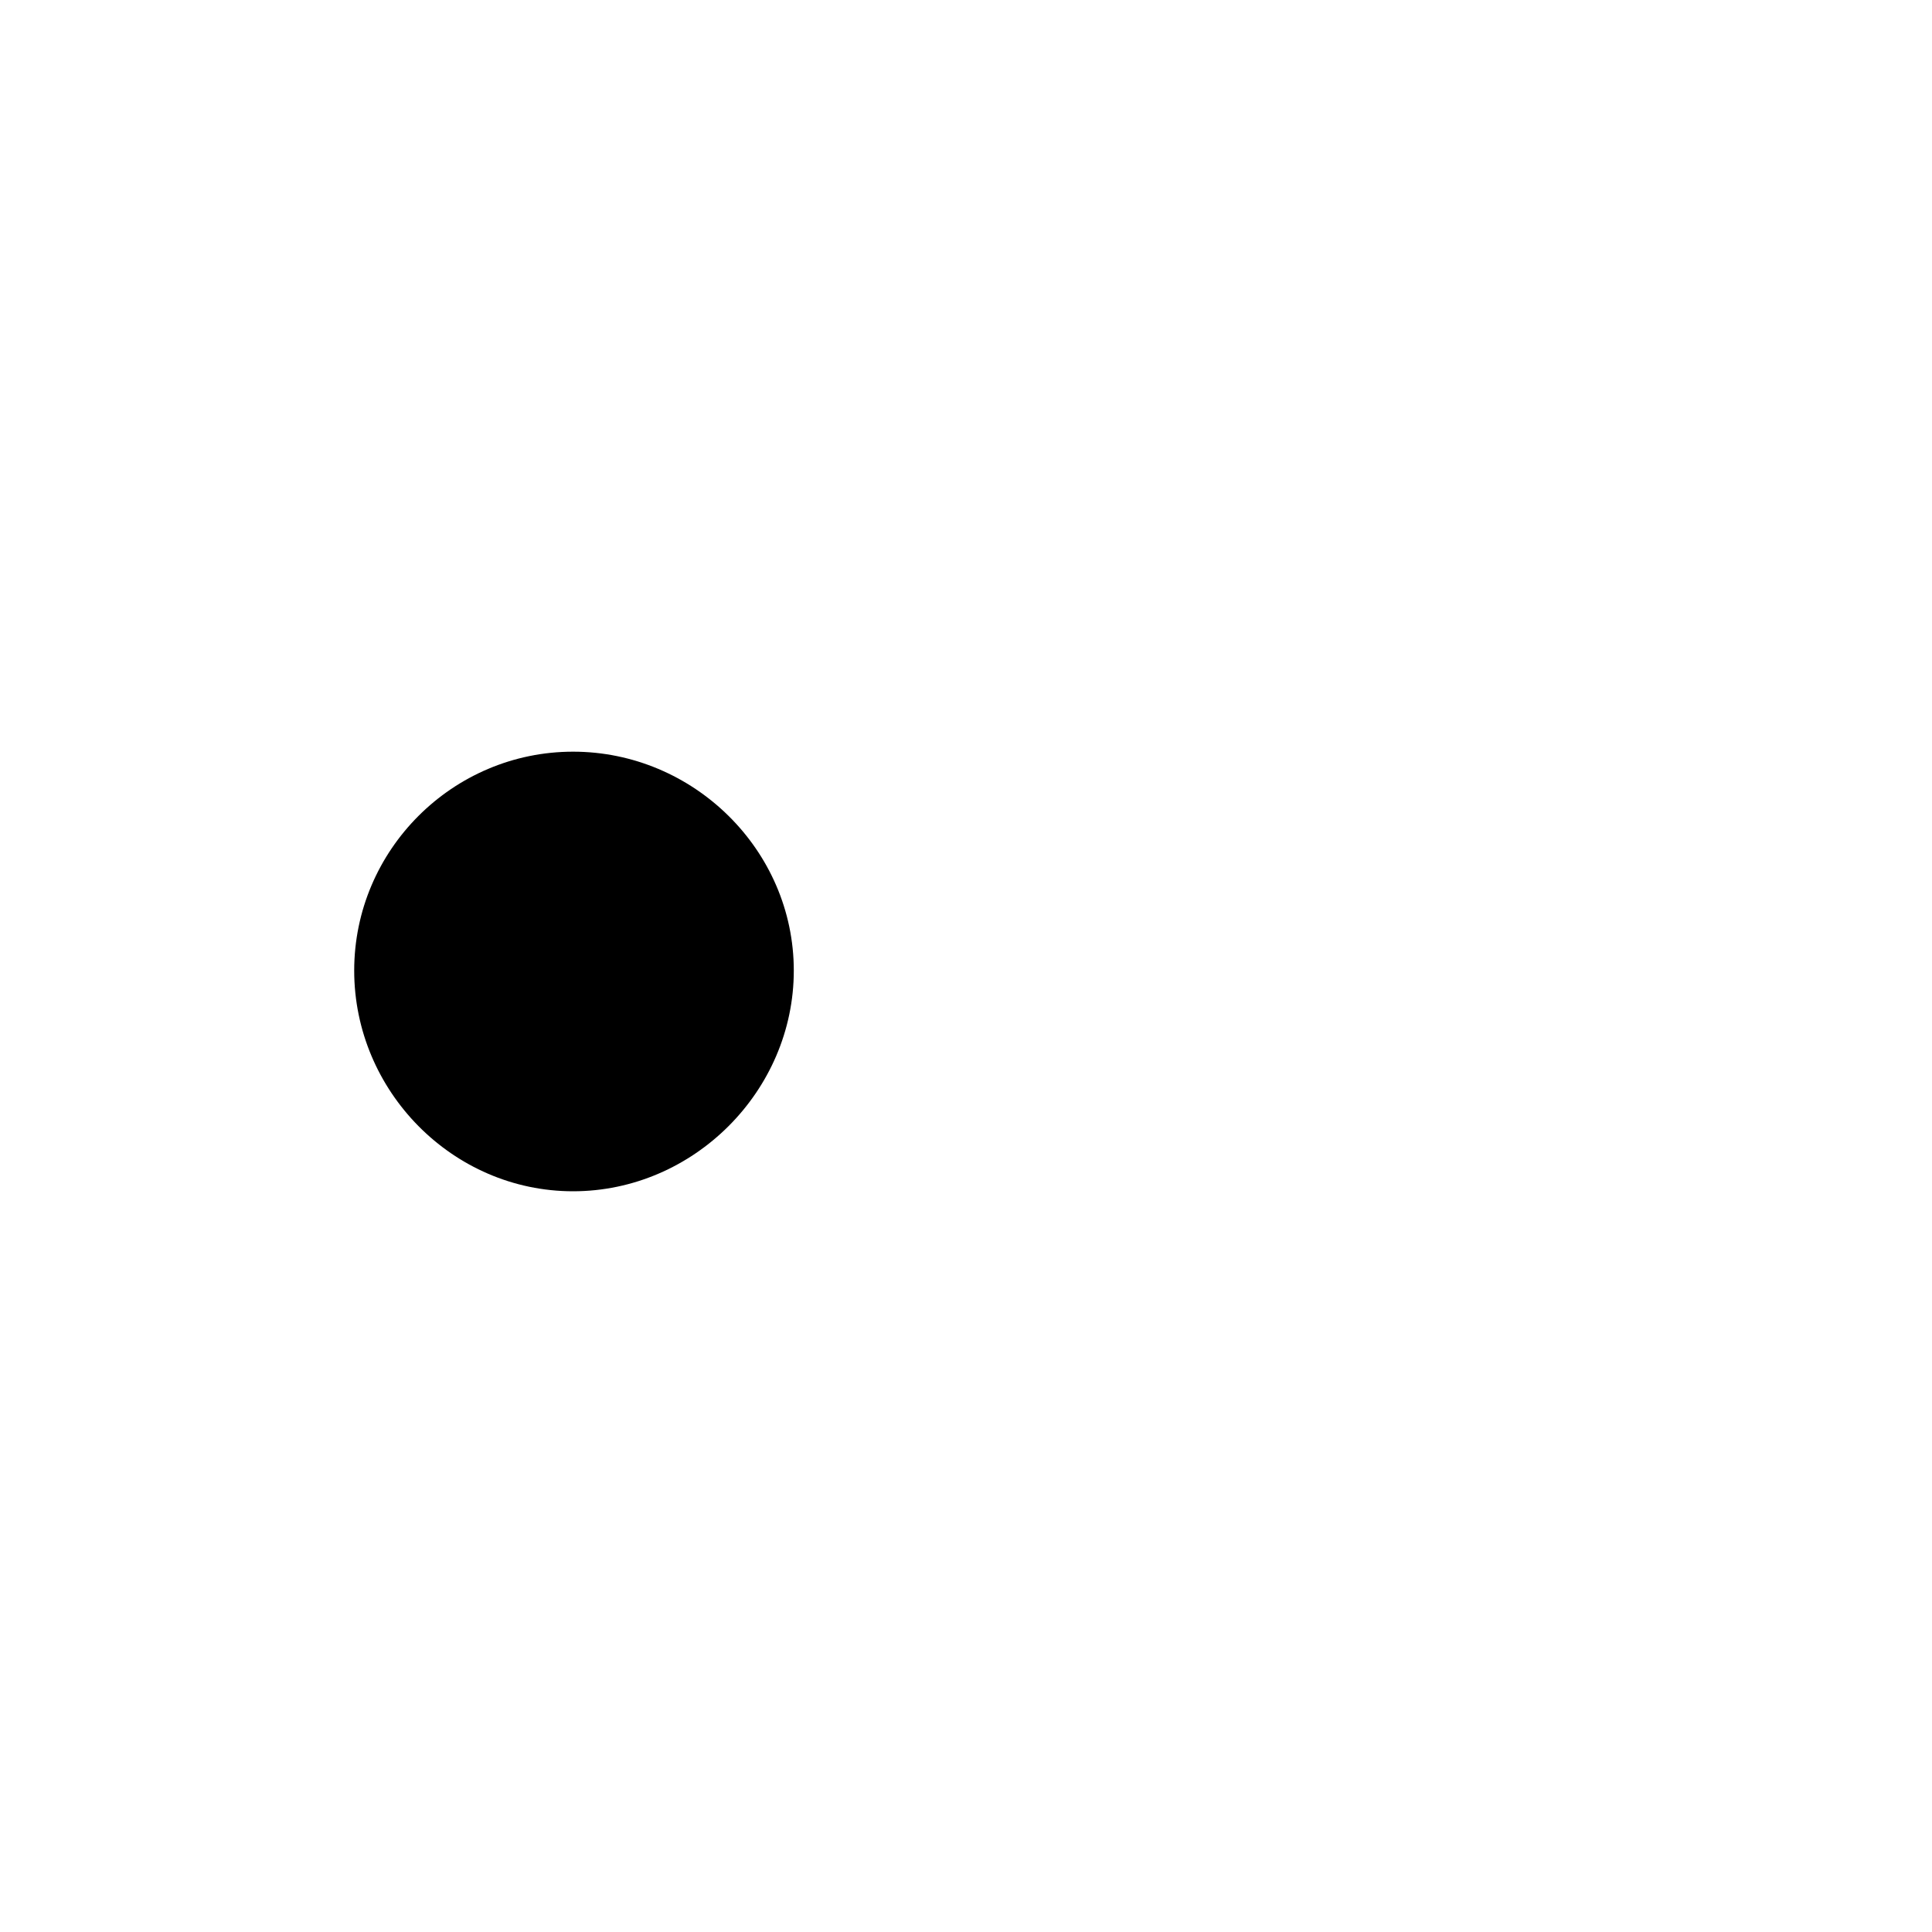
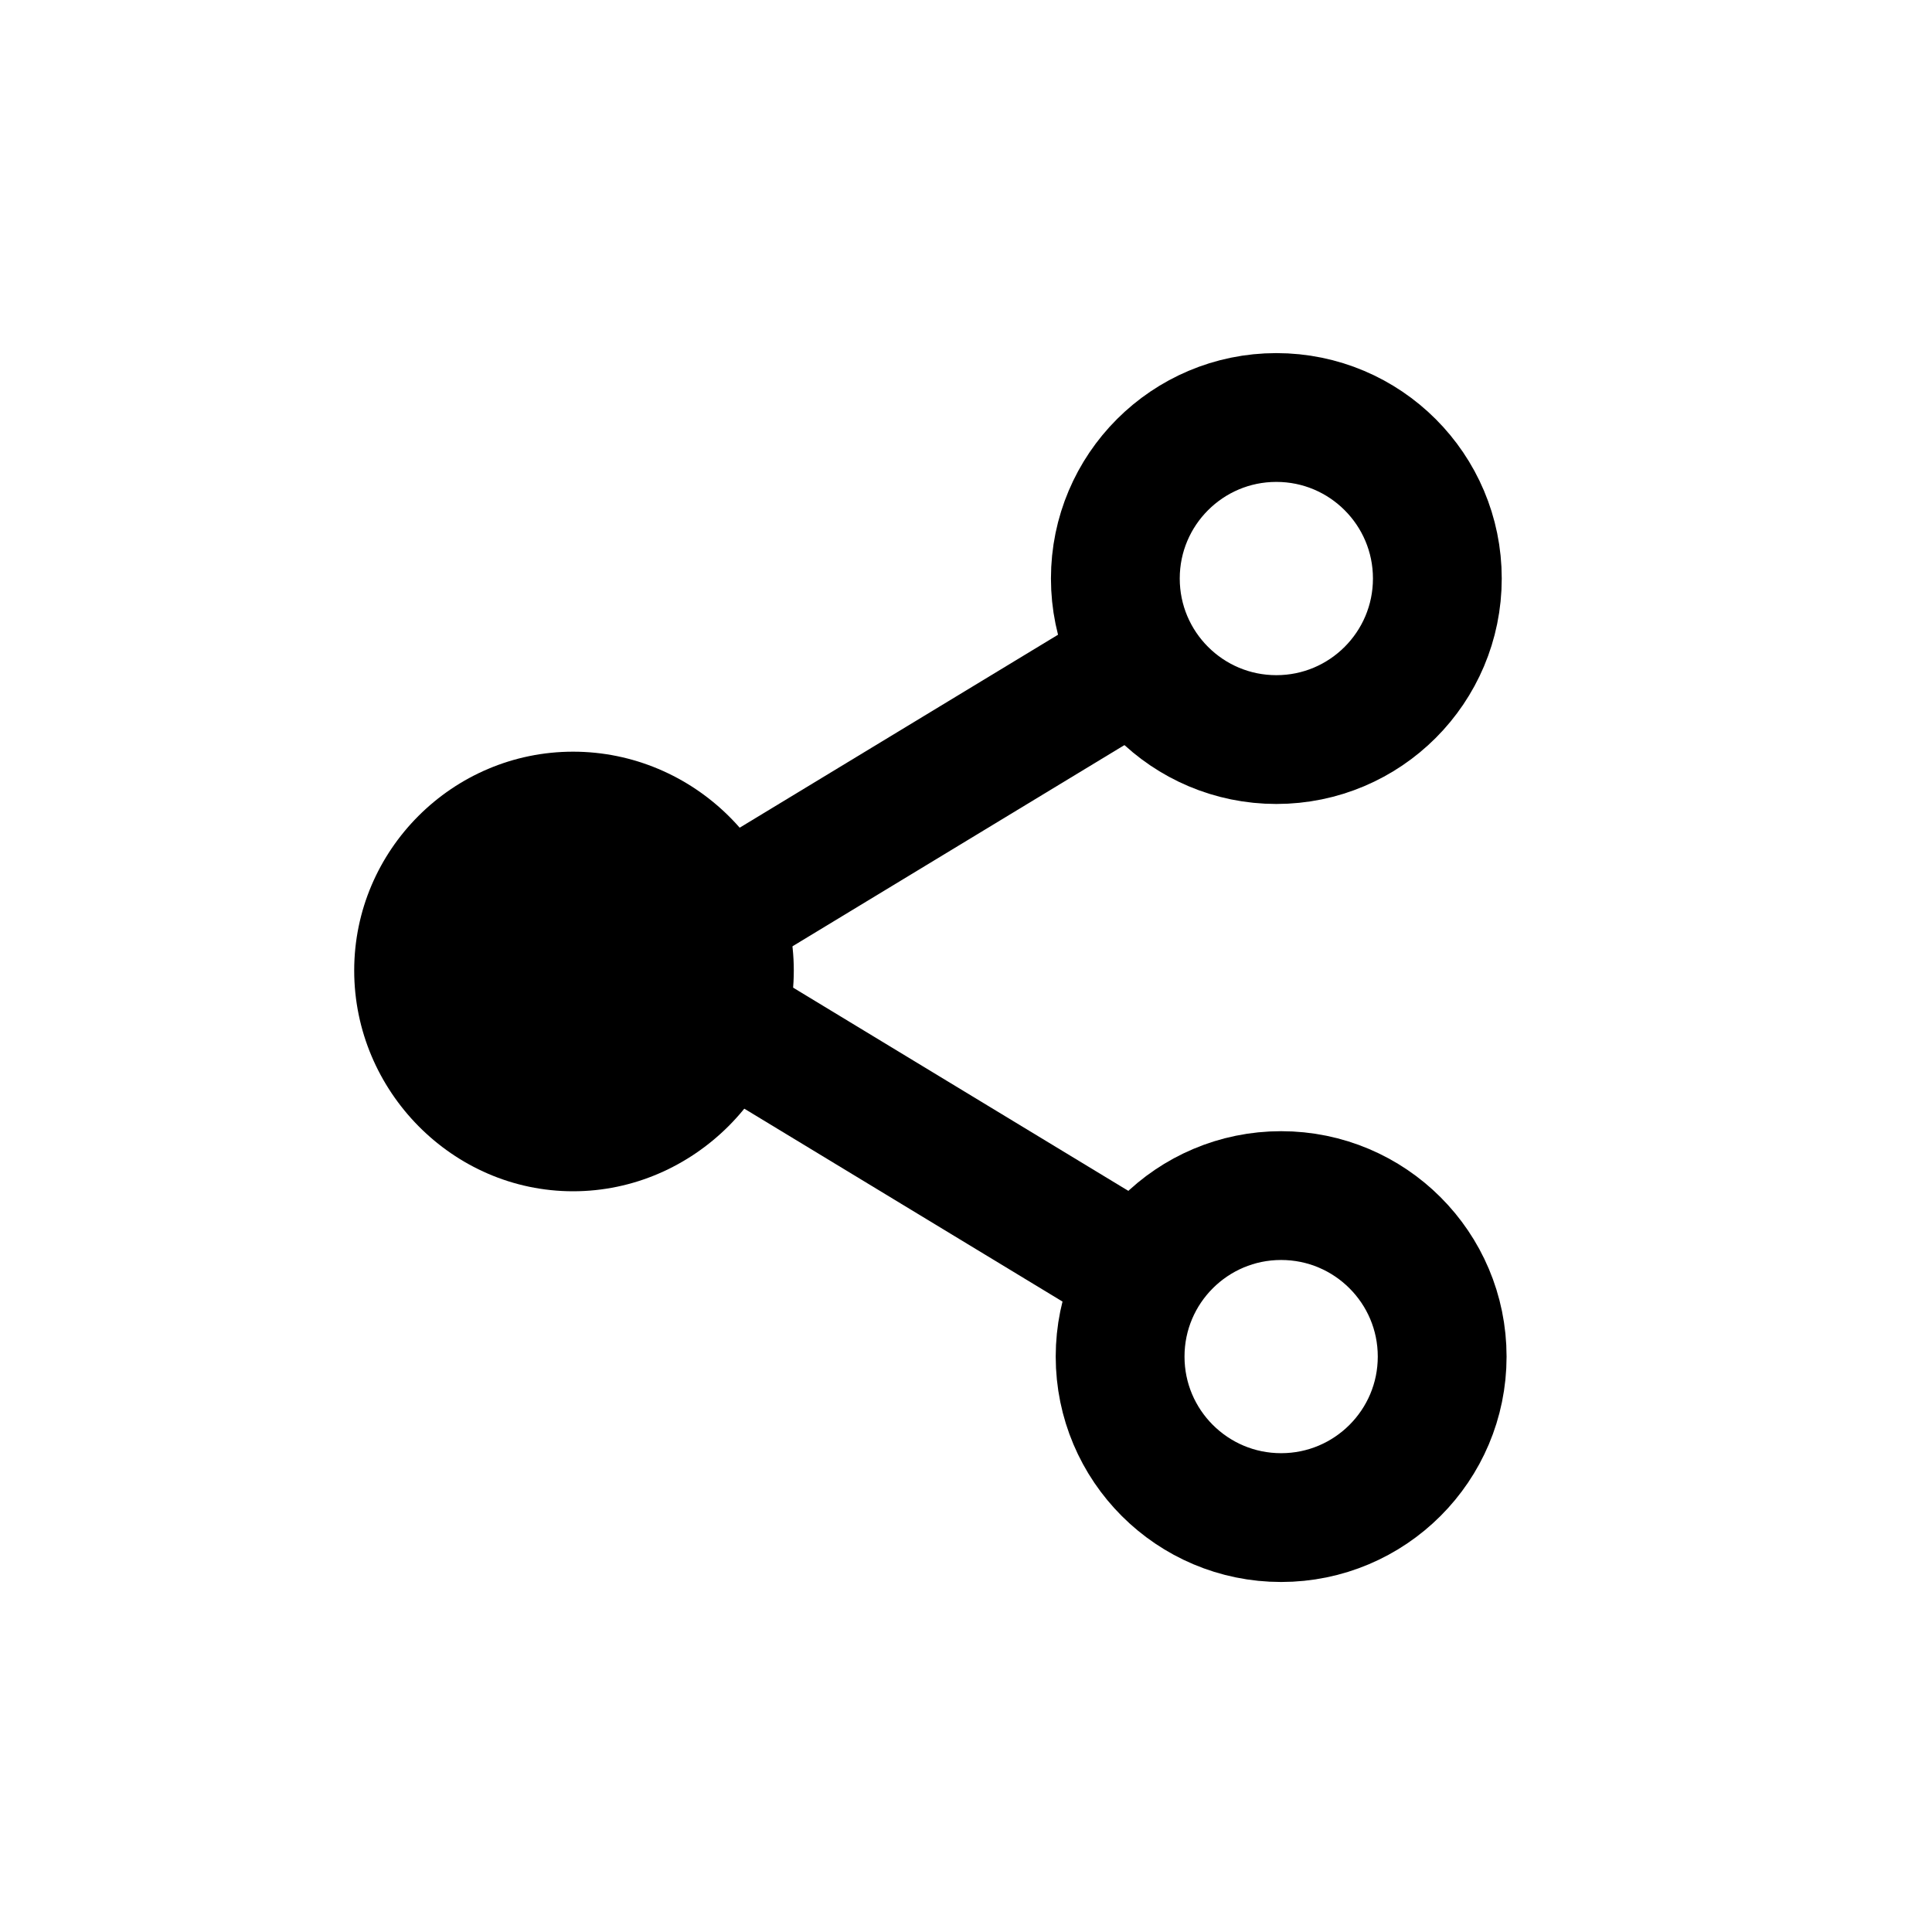
<svg xmlns="http://www.w3.org/2000/svg" width="30" height="30" id="svg2985" version="1.1">
  <defs id="defs2987" />
-   <g id="layer1" transform="translate(0,-1022.362)">
-     <path style="color:#000000;stroke-width:2;-inkscape-font-specification:Sans" d="M 8.899,1034.034 C 7.028,1034.034 5.5,1035.562 5.5,1037.433 5.5,1039.303 7.028,1040.86 8.899,1040.86 10.769,1040.86 12.326,1039.303 12.326,1037.433 12.326,1035.562 10.769,1034.034 8.899,1034.034 z" id="path3814" />
-     <path style="fill:none" d="M 17.685,1032.626 9.852,1037.374 17.74,1042.156" id="path3817" />
-     <path style="fill:none" d="M 22.319,1031.346 C 22.319,1032.727 21.2,1033.846 19.819,1033.846 18.438,1033.846 17.319,1032.727 17.319,1031.346 17.319,1029.965 18.438,1028.845 19.819,1028.845 21.2,1028.845 22.319,1029.965 22.319,1031.346 z" id="path4179" />
-     <path style="fill:none" d="M 22.394,1043.427 C 22.394,1044.808 21.274,1045.928 19.893,1045.928 18.513,1045.928 17.393,1044.808 17.393,1043.427 17.393,1042.046 18.513,1040.927 19.893,1040.927 21.274,1040.927 22.394,1042.046 22.394,1043.427 z" id="path4181" />
-     <g id="g9669" transform="matrix(0.09447214,0,0,0.09447108,2.757415,1025.868)" style="fill:#ed0090" />
+   <g id="layer2">
+     <path style="color:#000000;-inkscape-font-specification:Sans;stroke-width:2" d="M 8.899,11.672 C 7.028,11.672 5.5,13.2 5.5,15.07 5.5,16.941 7.028,18.498 8.899,18.498 10.769,18.498 12.326,16.941 12.326,15.07 12.326,13.2 10.769,11.672 8.899,11.672 Z" id="path3814" />
+     <path style="fill:none;stroke:#000000;stroke-width:2" d="M 17.685,10.264 9.852,15.012 17.74,19.794" id="path3817" />
+     <path style="fill:none;stroke:#000000;stroke-width:2" d="M 22.319,8.983 C 22.319,10.364 21.2,11.484 19.819,11.484 18.438,11.484 17.319,10.364 17.319,8.983 17.319,7.603 18.438,6.483 19.819,6.483 21.2,6.483 22.319,7.603 22.319,8.983 Z" id="path4179" />
+     <path style="fill:none;stroke:#000000;stroke-width:2" d="M 22.394,21.065 C 22.394,22.446 21.274,23.565 19.893,23.565 18.513,23.565 17.393,22.446 17.393,21.065 17.393,19.684 18.513,18.565 19.893,18.565 21.274,18.565 22.394,19.684 22.394,21.065 Z" id="path4181" />
  </g>
</svg>
